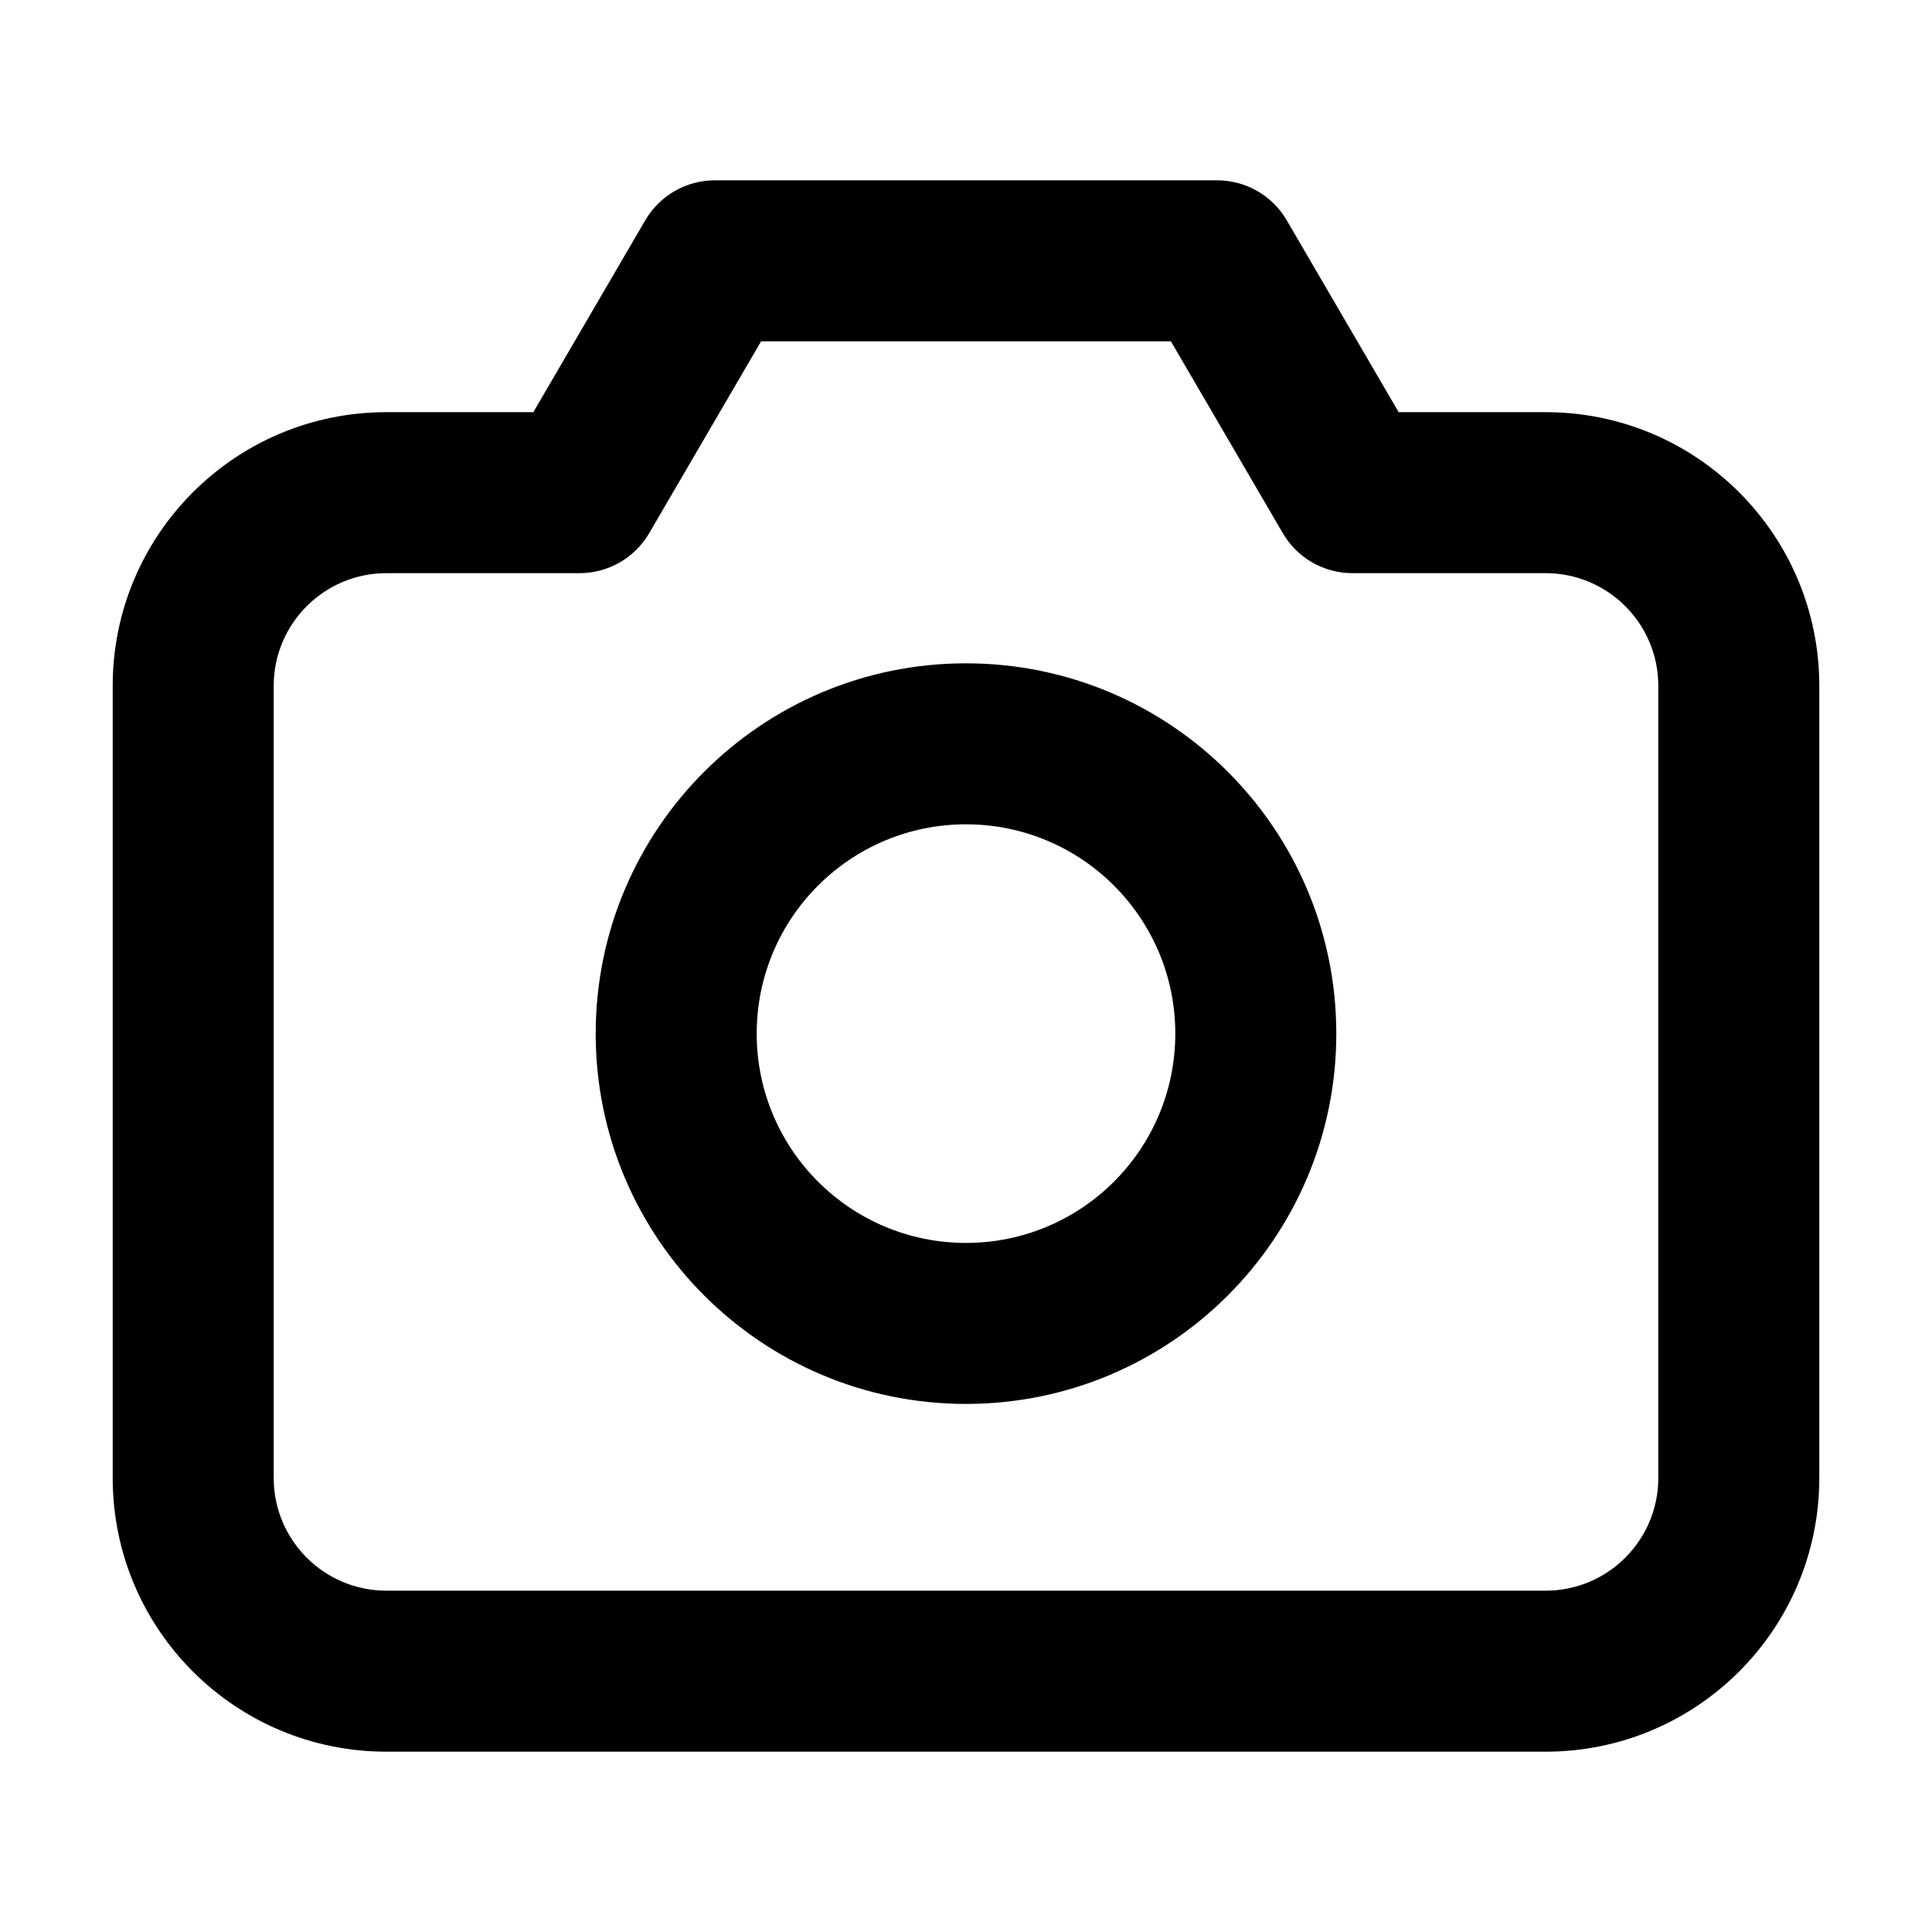
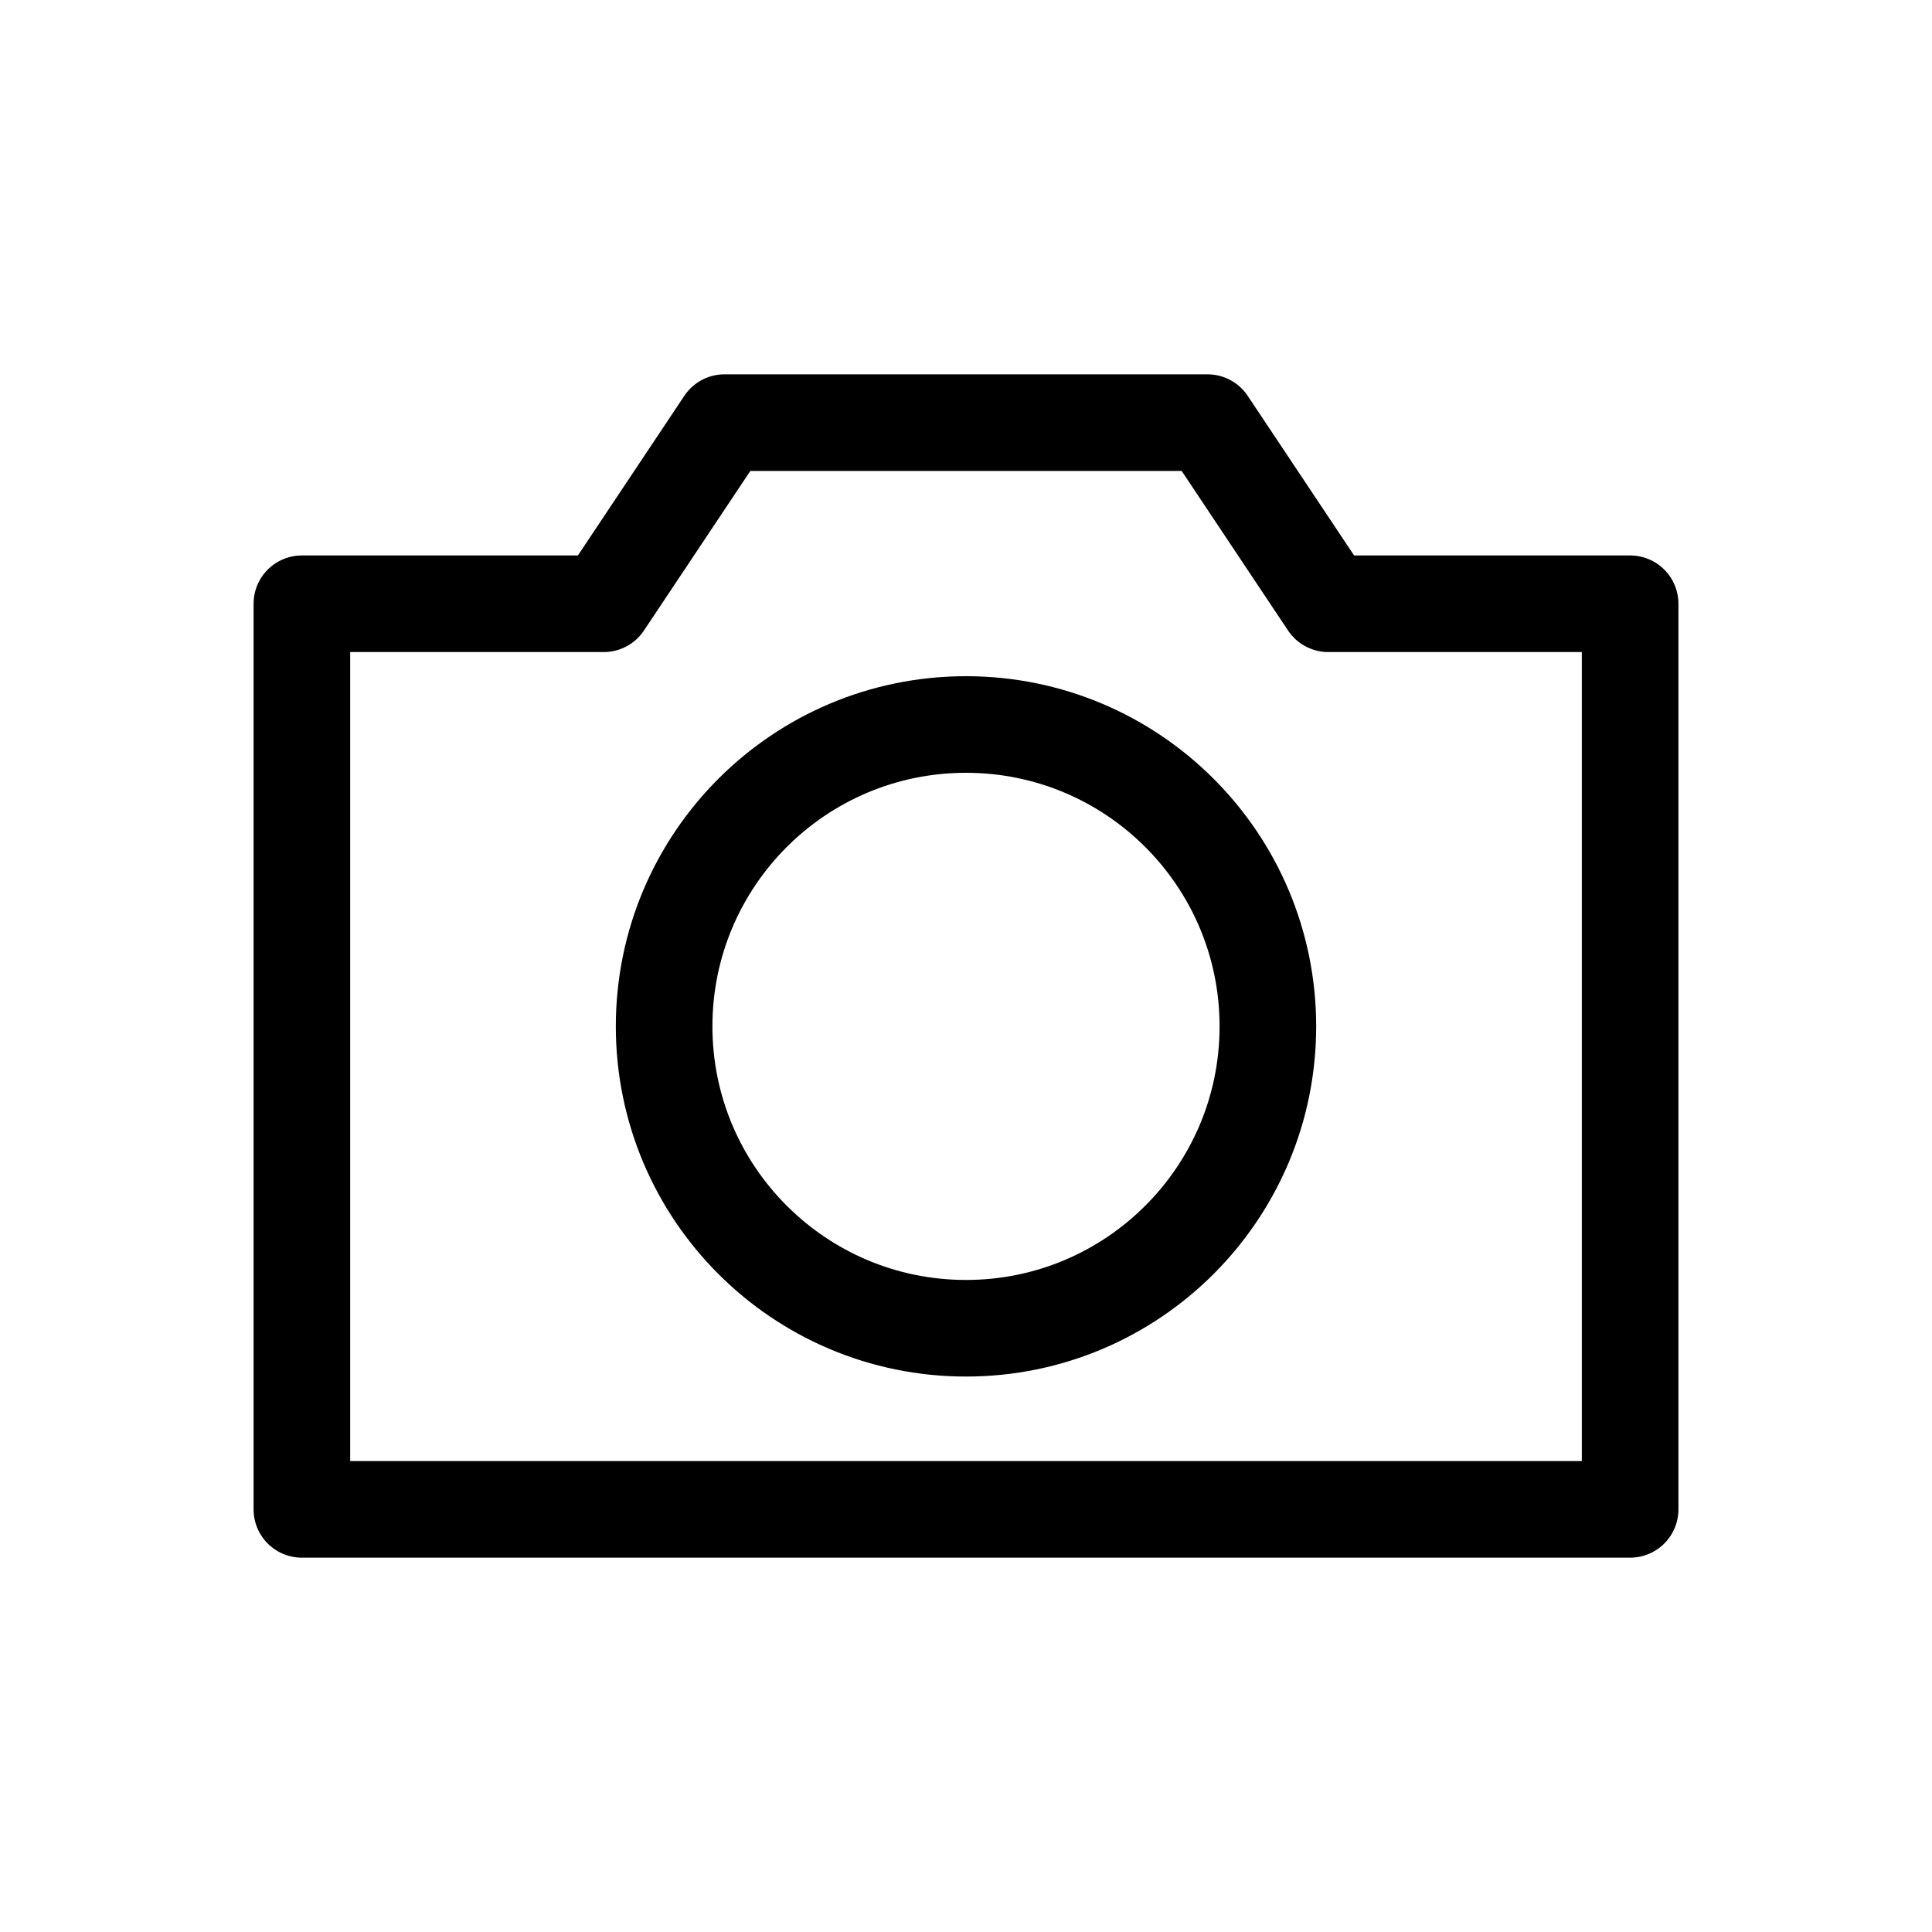
- <svg xmlns="http://www.w3.org/2000/svg" width="14" height="14" viewBox="0 0 24 24" fill="none">
-   <path d="M7.2 6.12V7.12C7.556 7.12 7.884 6.931 8.064 6.624L7.2 6.12ZM8.88 3.24V2.24C8.524 2.24 8.195 2.429 8.016 2.736L8.88 3.24ZM15.12 3.24L15.984 2.736C15.805 2.429 15.476 2.24 15.12 2.24V3.24ZM16.8 6.12L15.936 6.624C16.115 6.931 16.444 7.12 16.8 7.12V6.12ZM3.4 18.36V8.52H1.4V18.36H3.4ZM4.8 7.12H7.2V5.12H4.8V7.12ZM8.064 6.624L9.744 3.744L8.016 2.736L6.336 5.616L8.064 6.624ZM8.88 4.24H15.12V2.24H8.88V4.24ZM14.256 3.744L15.936 6.624L17.664 5.616L15.984 2.736L14.256 3.744ZM16.8 7.12H19.2V5.12H16.8V7.12ZM20.6 8.52V18.36H22.6V8.52H20.6ZM20.6 18.36C20.6 19.133 19.973 19.76 19.2 19.76V21.76C21.078 21.76 22.6 20.238 22.6 18.36H20.6ZM19.2 7.12C19.973 7.12 20.6 7.747 20.6 8.52H22.6C22.6 6.642 21.078 5.12 19.2 5.12V7.12ZM3.4 8.52C3.4 7.747 4.027 7.12 4.8 7.12V5.12C2.922 5.12 1.4 6.642 1.4 8.52H3.4ZM4.8 19.76C4.027 19.76 3.4 19.133 3.4 18.36H1.4C1.4 20.238 2.922 21.76 4.8 21.76V19.76ZM14.6 12.84C14.6 14.276 13.436 15.44 12 15.44V17.44C14.54 17.44 16.6 15.38 16.6 12.84H14.6ZM12 15.44C10.564 15.44 9.4 14.276 9.4 12.84H7.4C7.4 15.38 9.459 17.44 12 17.44V15.44ZM9.4 12.84C9.4 11.404 10.564 10.24 12 10.24V8.24C9.459 8.24 7.4 10.3 7.4 12.84H9.4ZM12 10.24C13.436 10.24 14.6 11.404 14.6 12.84H16.6C16.6 10.3 14.54 8.24 12 8.24V10.24ZM19.2 19.76H4.8V21.76H19.2V19.76Z" fill="currentColor" />
+ <svg xmlns="http://www.w3.org/2000/svg" width="14" height="14" viewBox="0 0 32 32" fill="none" stroke="currentColor" stroke-width="1.6" stroke-linecap="round" stroke-linejoin="round">
+   <path d="M5 10 H10 L12 7 H20 L22 10 H27 V25 H5 Z" />
+   <circle cx="16" cy="17" r="5" />
</svg>
